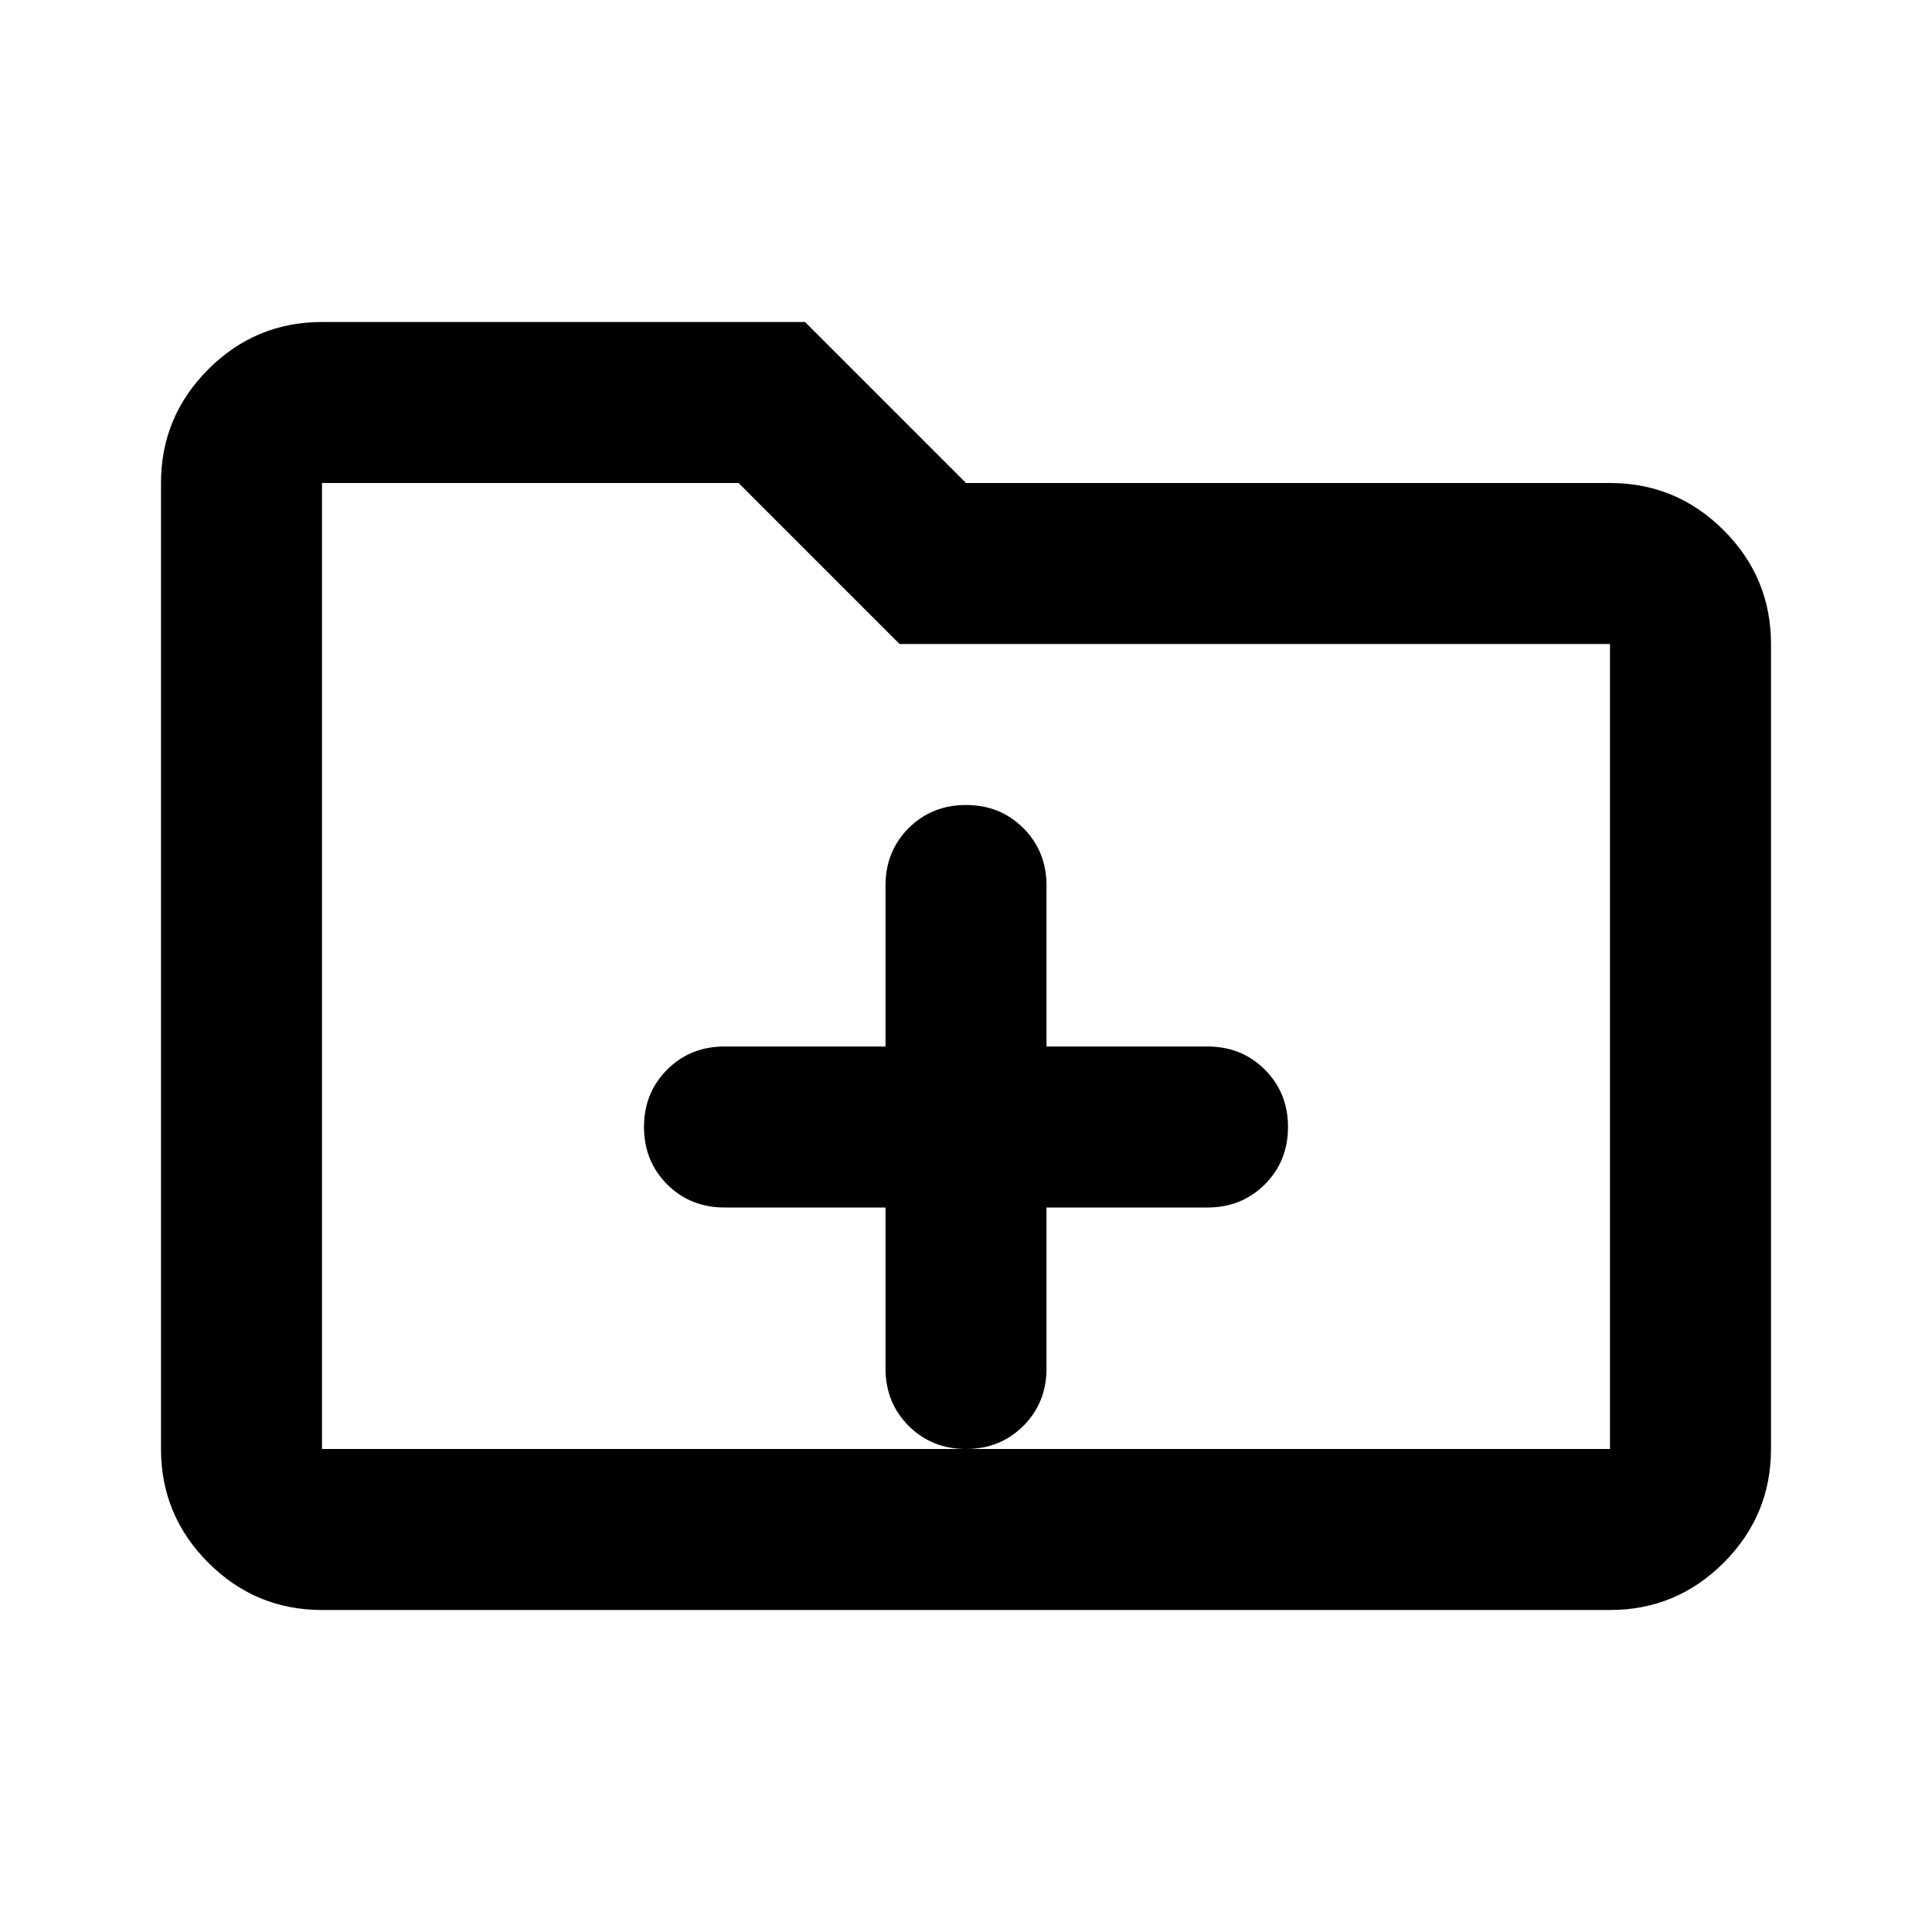
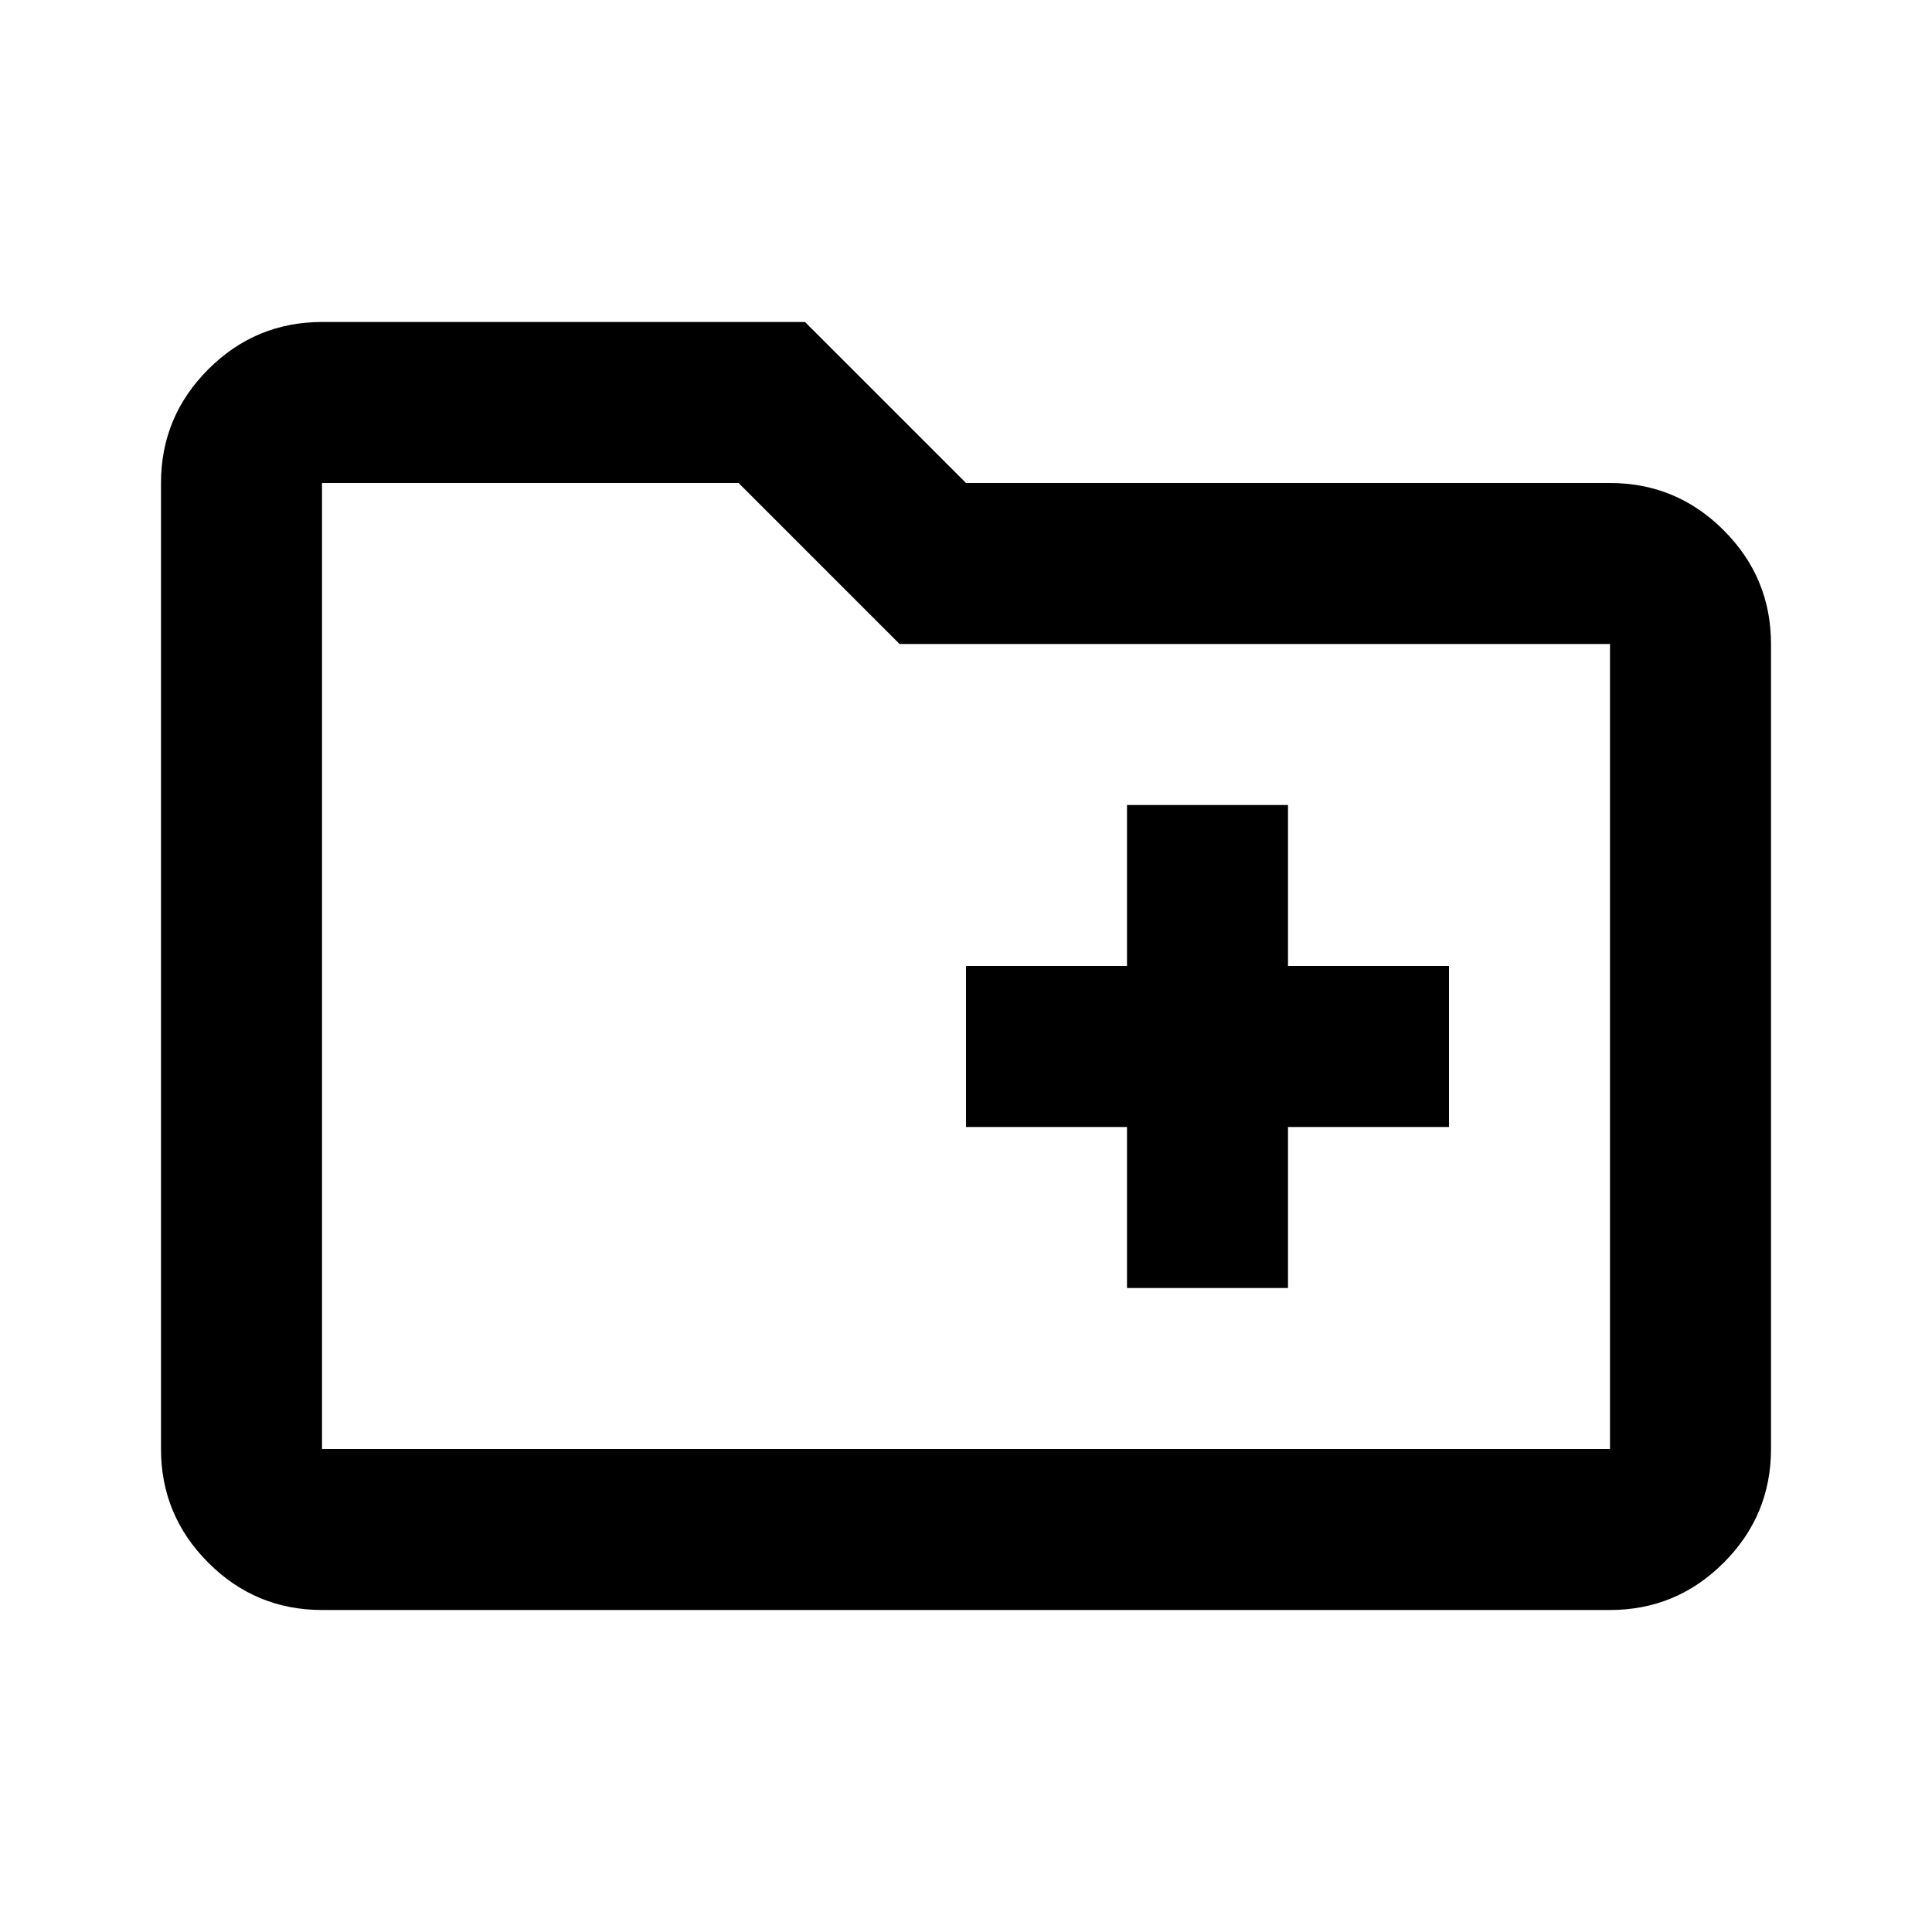
<svg xmlns="http://www.w3.org/2000/svg" height="24" viewBox="0 -960 960 960" width="24">
-   <path d="M480-240q17 0 28.5-11.5T520-280v-80h80q17 0 28.5-11.5T640-400q0-17-11.5-28.5T600-440h-80v-80q0-17-11.5-28.5T480-560q-17 0-28.5 11.5T440-520v80h-80q-17 0-28.5 11.5T320-400q0 17 11.5 28.5T360-360h80v80q0 17 11.5 28.5T480-240ZM160-160q-33 0-56.5-23.5T80-240v-480q0-33 23.5-56.5T160-800h240l80 80h320q33 0 56.5 23.5T880-640v400q0 33-23.5 56.5T800-160H160Zm0-80h640v-400H447l-80-80H160v480Zm0 0v-480 480Z" />
+   <path d="M560-320h80v-80h80v-80h-80v-80h-80v80h-80v80h80v80ZM160-160q-33 0-56.5-23.5T80-240v-480q0-33 23.5-56.5T160-800h240l80 80h320q33 0 56.5 23.5T880-640v400q0 33-23.5 56.5T800-160H160Zm0-80h640v-400H447l-80-80H160v480Zm0 0v-480 480Z" />
</svg>
